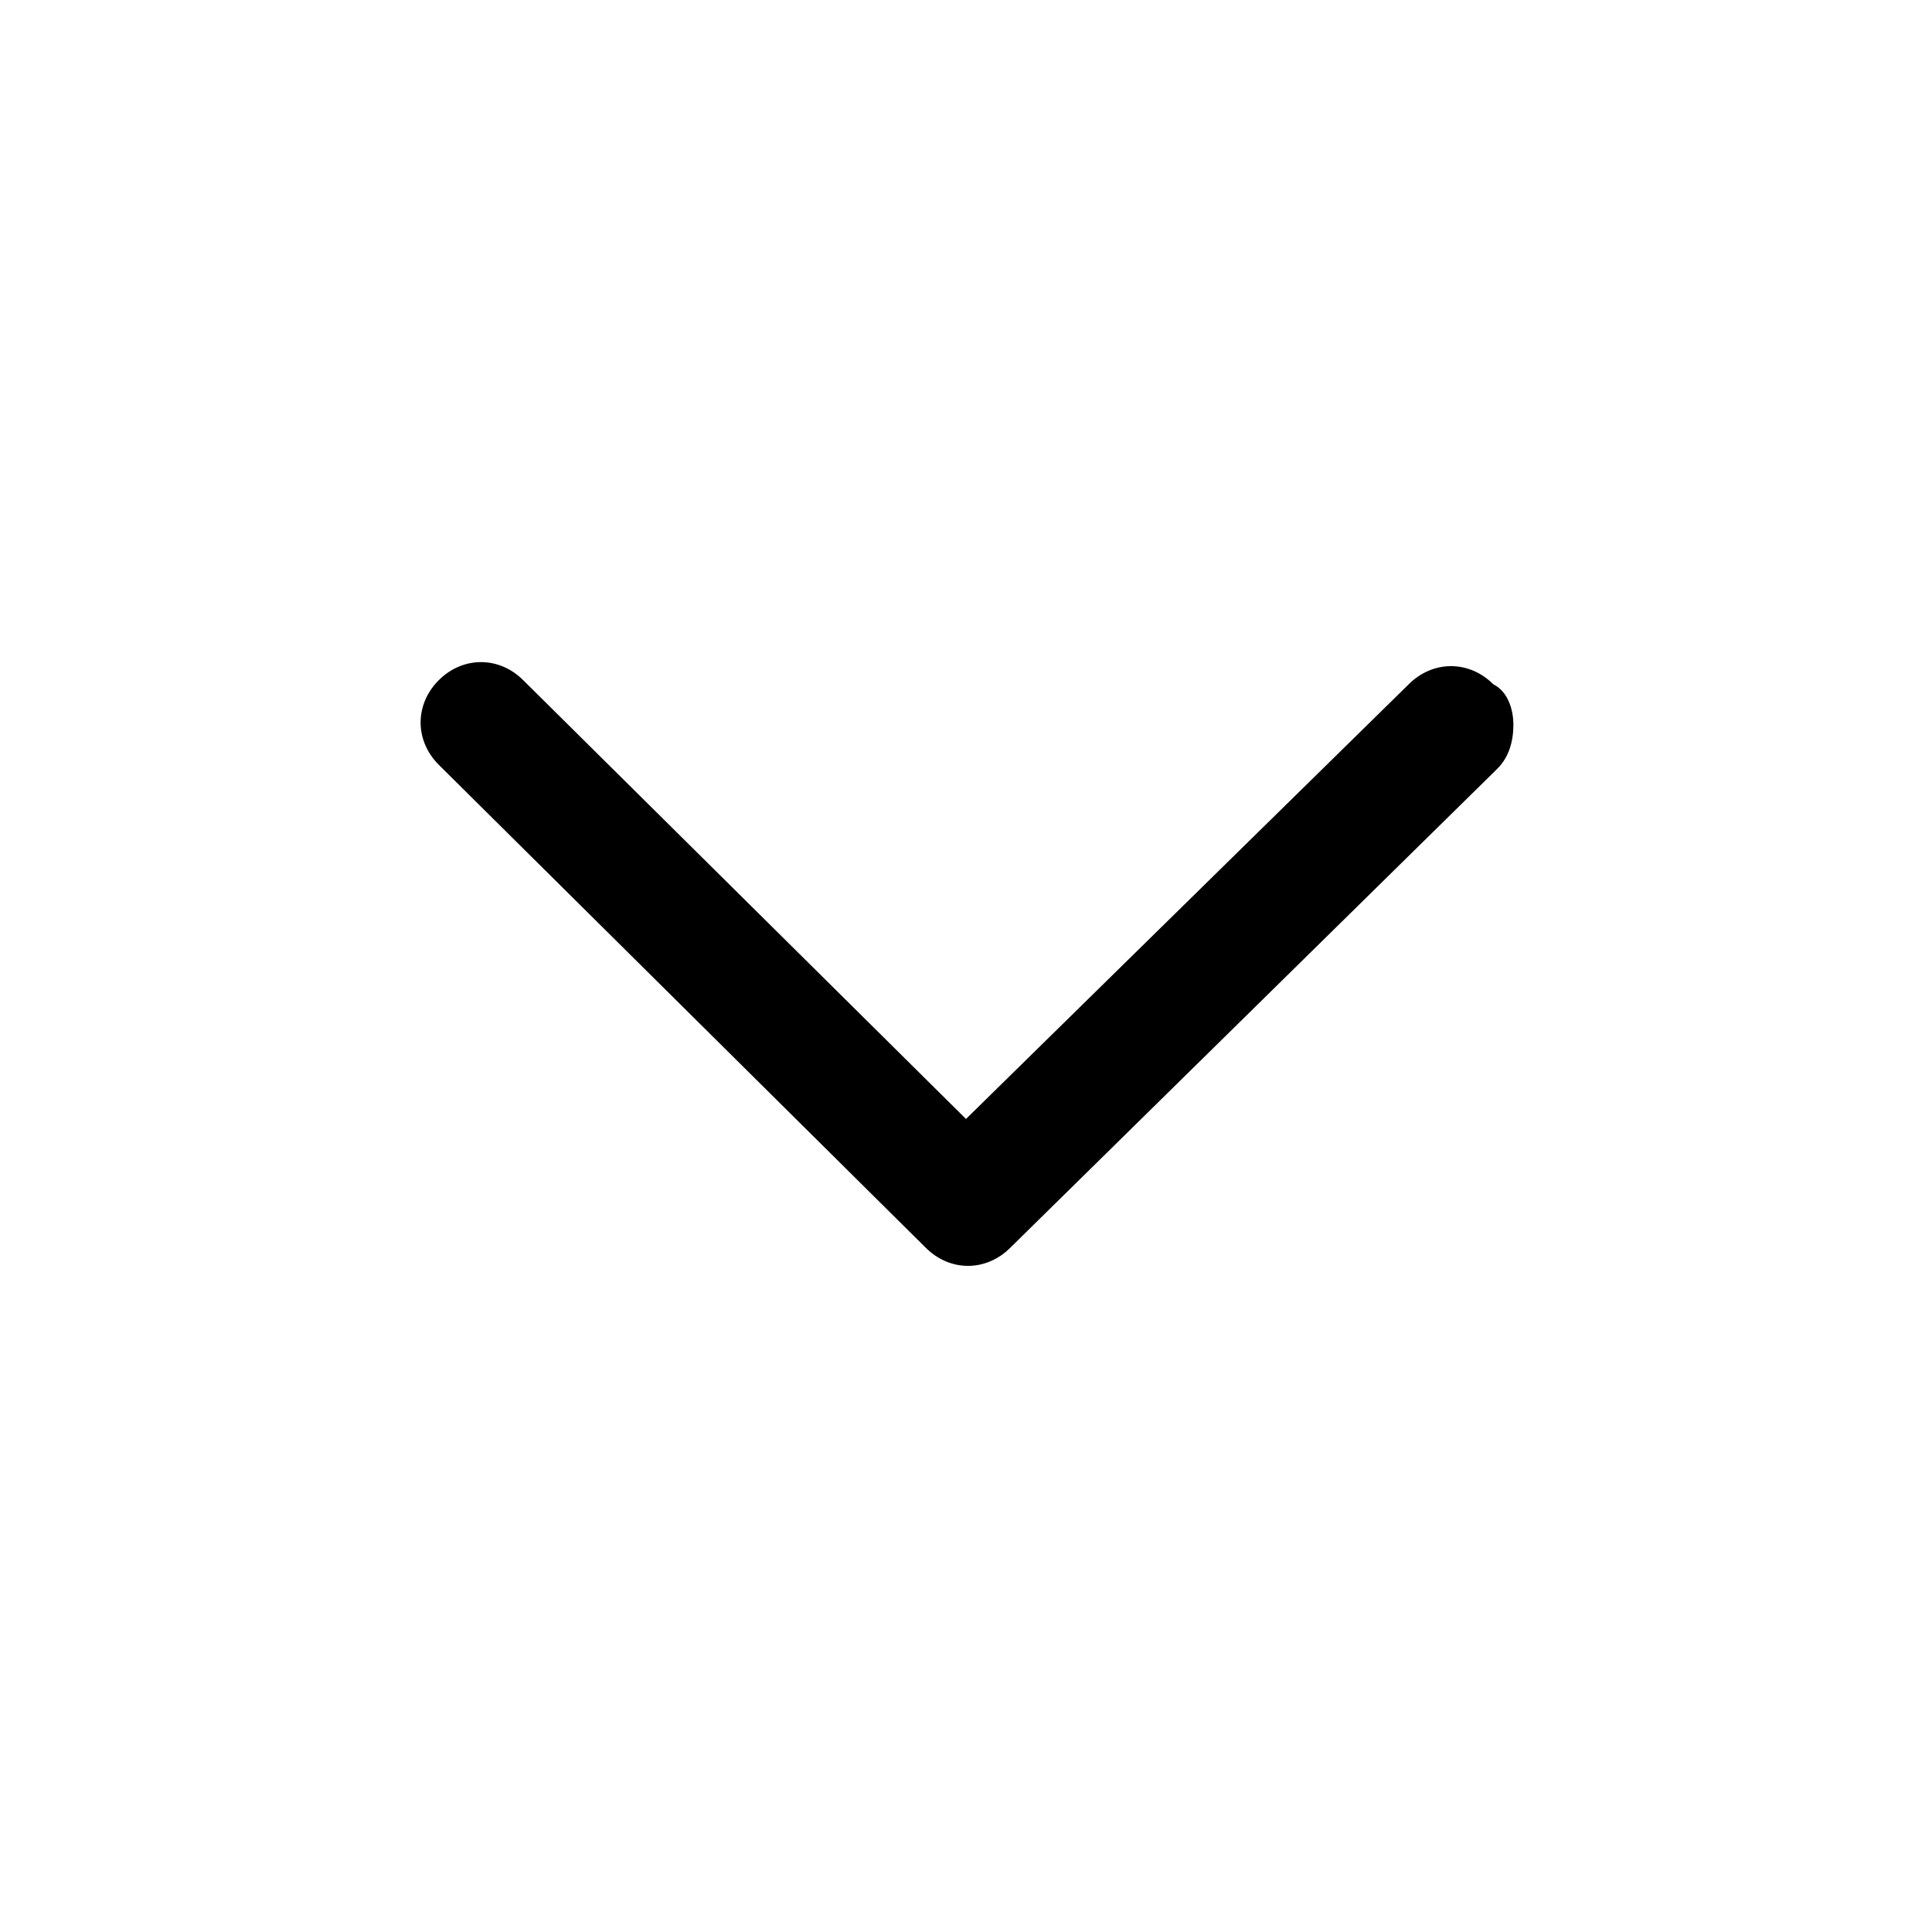
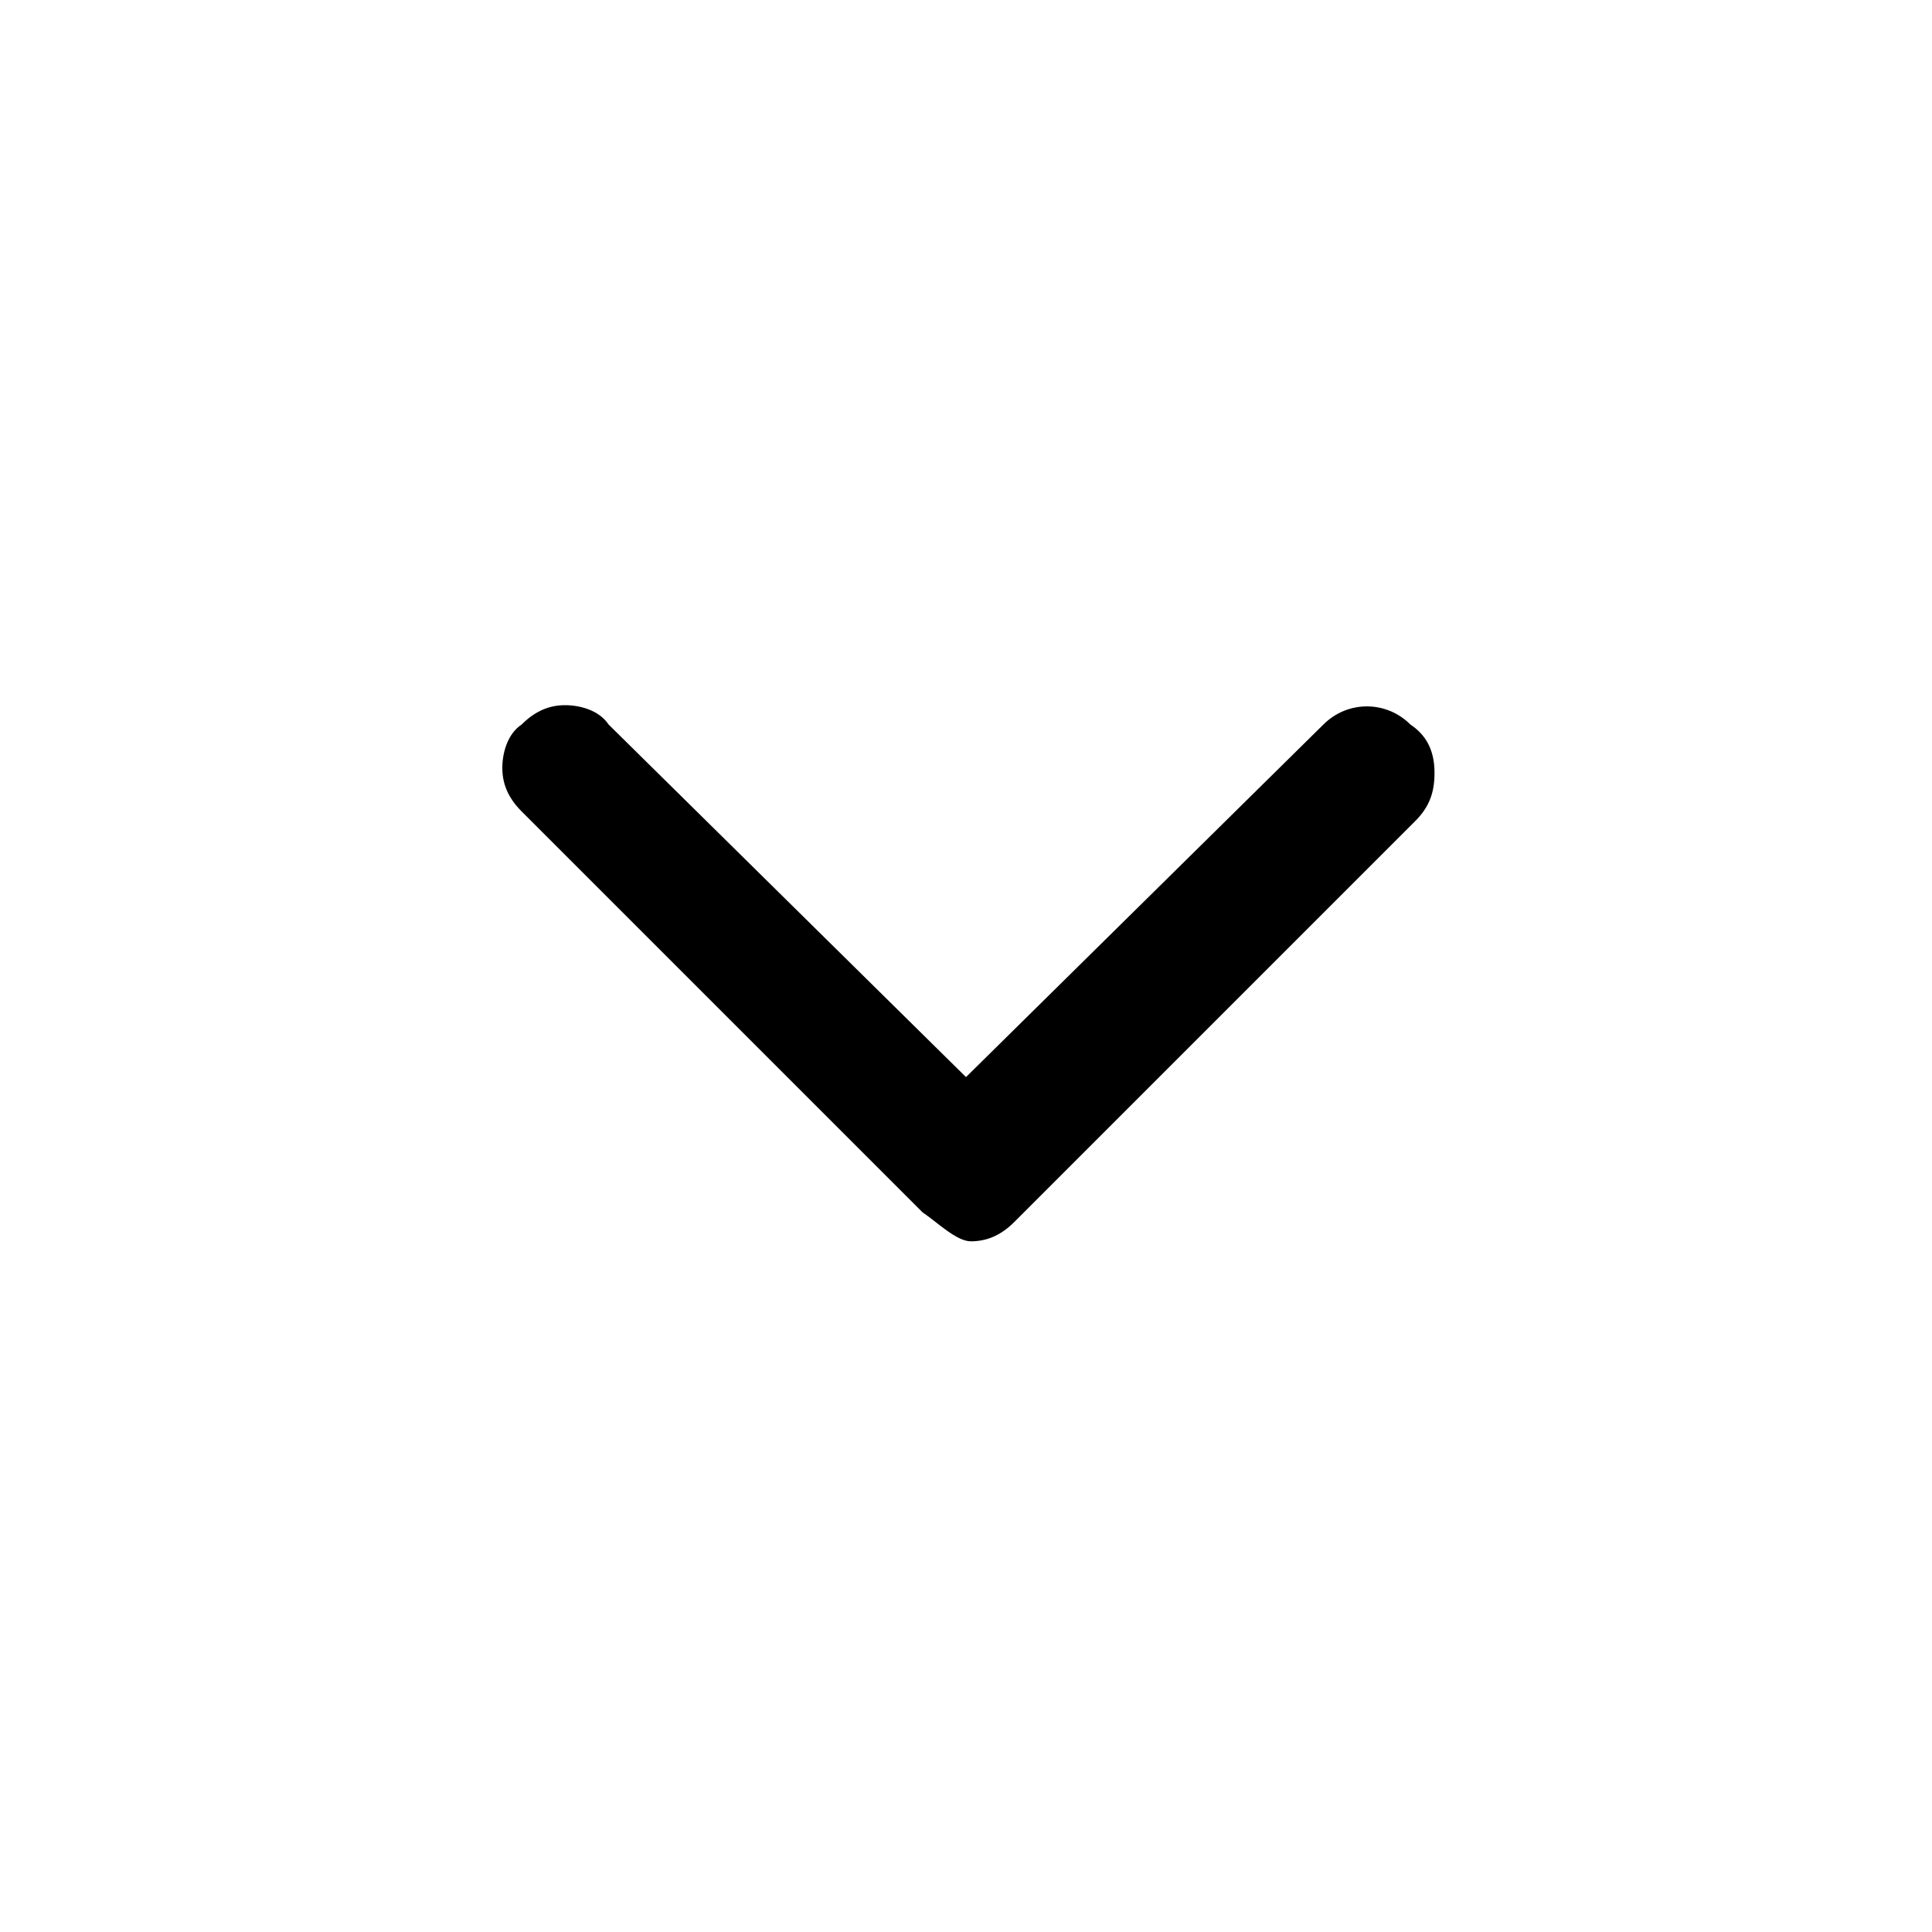
- <svg xmlns="http://www.w3.org/2000/svg" version="1.1" id="Artboard" x="0px" y="0px" viewBox="0 0 48 48" style="enable-background:new 0 0 48 48;" xml:space="preserve">
-   <path d="M37.6,18c0,0.4-0.1,0.8-0.4,1.1L25.1,31c-0.6,0.6-1.5,0.6-2.1,0L10.9,19c-0.6-0.6-0.6-1.5,0-2.1c0.6-0.6,1.5-0.6,2.1,0  l11,10.9L35,17c0.6-0.6,1.5-0.6,2.1,0C37.5,17.2,37.6,17.7,37.6,18z" />
+ <svg xmlns="http://www.w3.org/2000/svg" version="1.1" x="0px" y="0px" viewBox="0 0 40 40" style="enable-background:new 0 0 40 40;" xml:space="preserve">
+   <g id="BG">
+ </g>
+   <g id="go-down_x5F_alt">
+     <path d="M19.1,25.1l-8.3-8.3c-0.3-0.3-0.4-0.6-0.4-0.9c0,0,0,0,0,0c0-0.3,0.1-0.7,0.4-0.9c0.3-0.3,0.6-0.4,0.9-0.4s0.7,0.1,0.9,0.4   l7.4,7.3l7.4-7.3c0.5-0.5,1.3-0.5,1.8,0c0.3,0.2,0.5,0.5,0.5,1c0,0.4-0.1,0.7-0.4,1l-8.3,8.3c-0.3,0.3-0.6,0.4-0.9,0.4   S19.4,25.3,19.1,25.1z" />
+   </g>
</svg>
